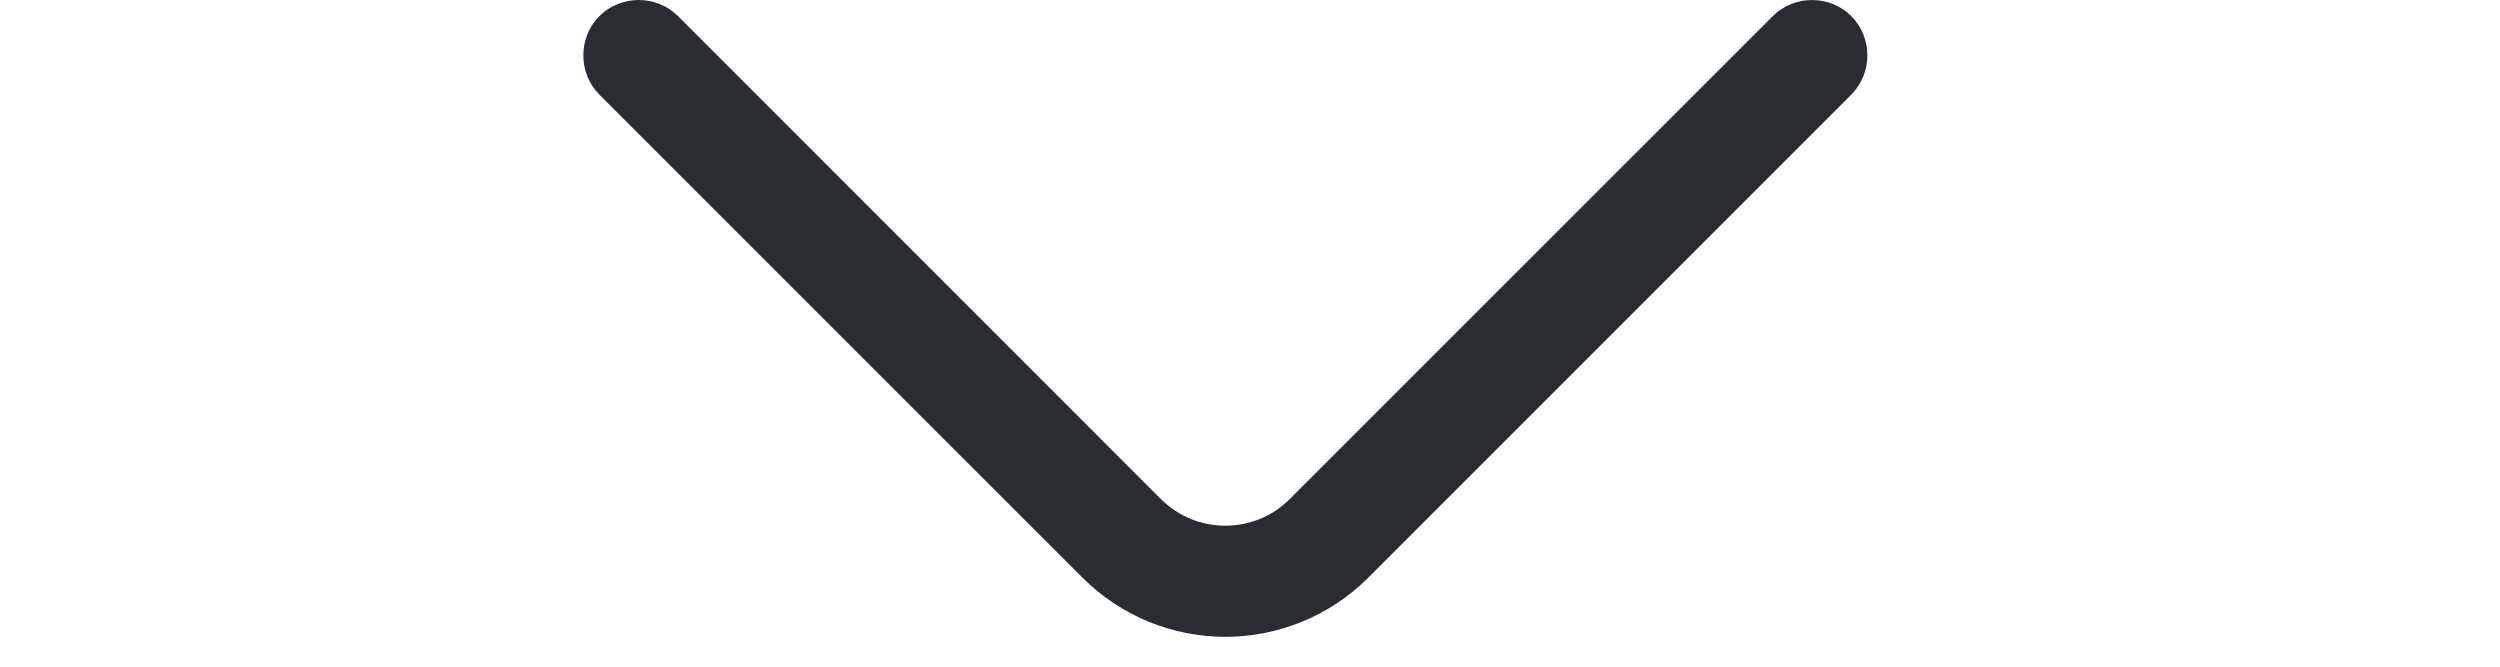
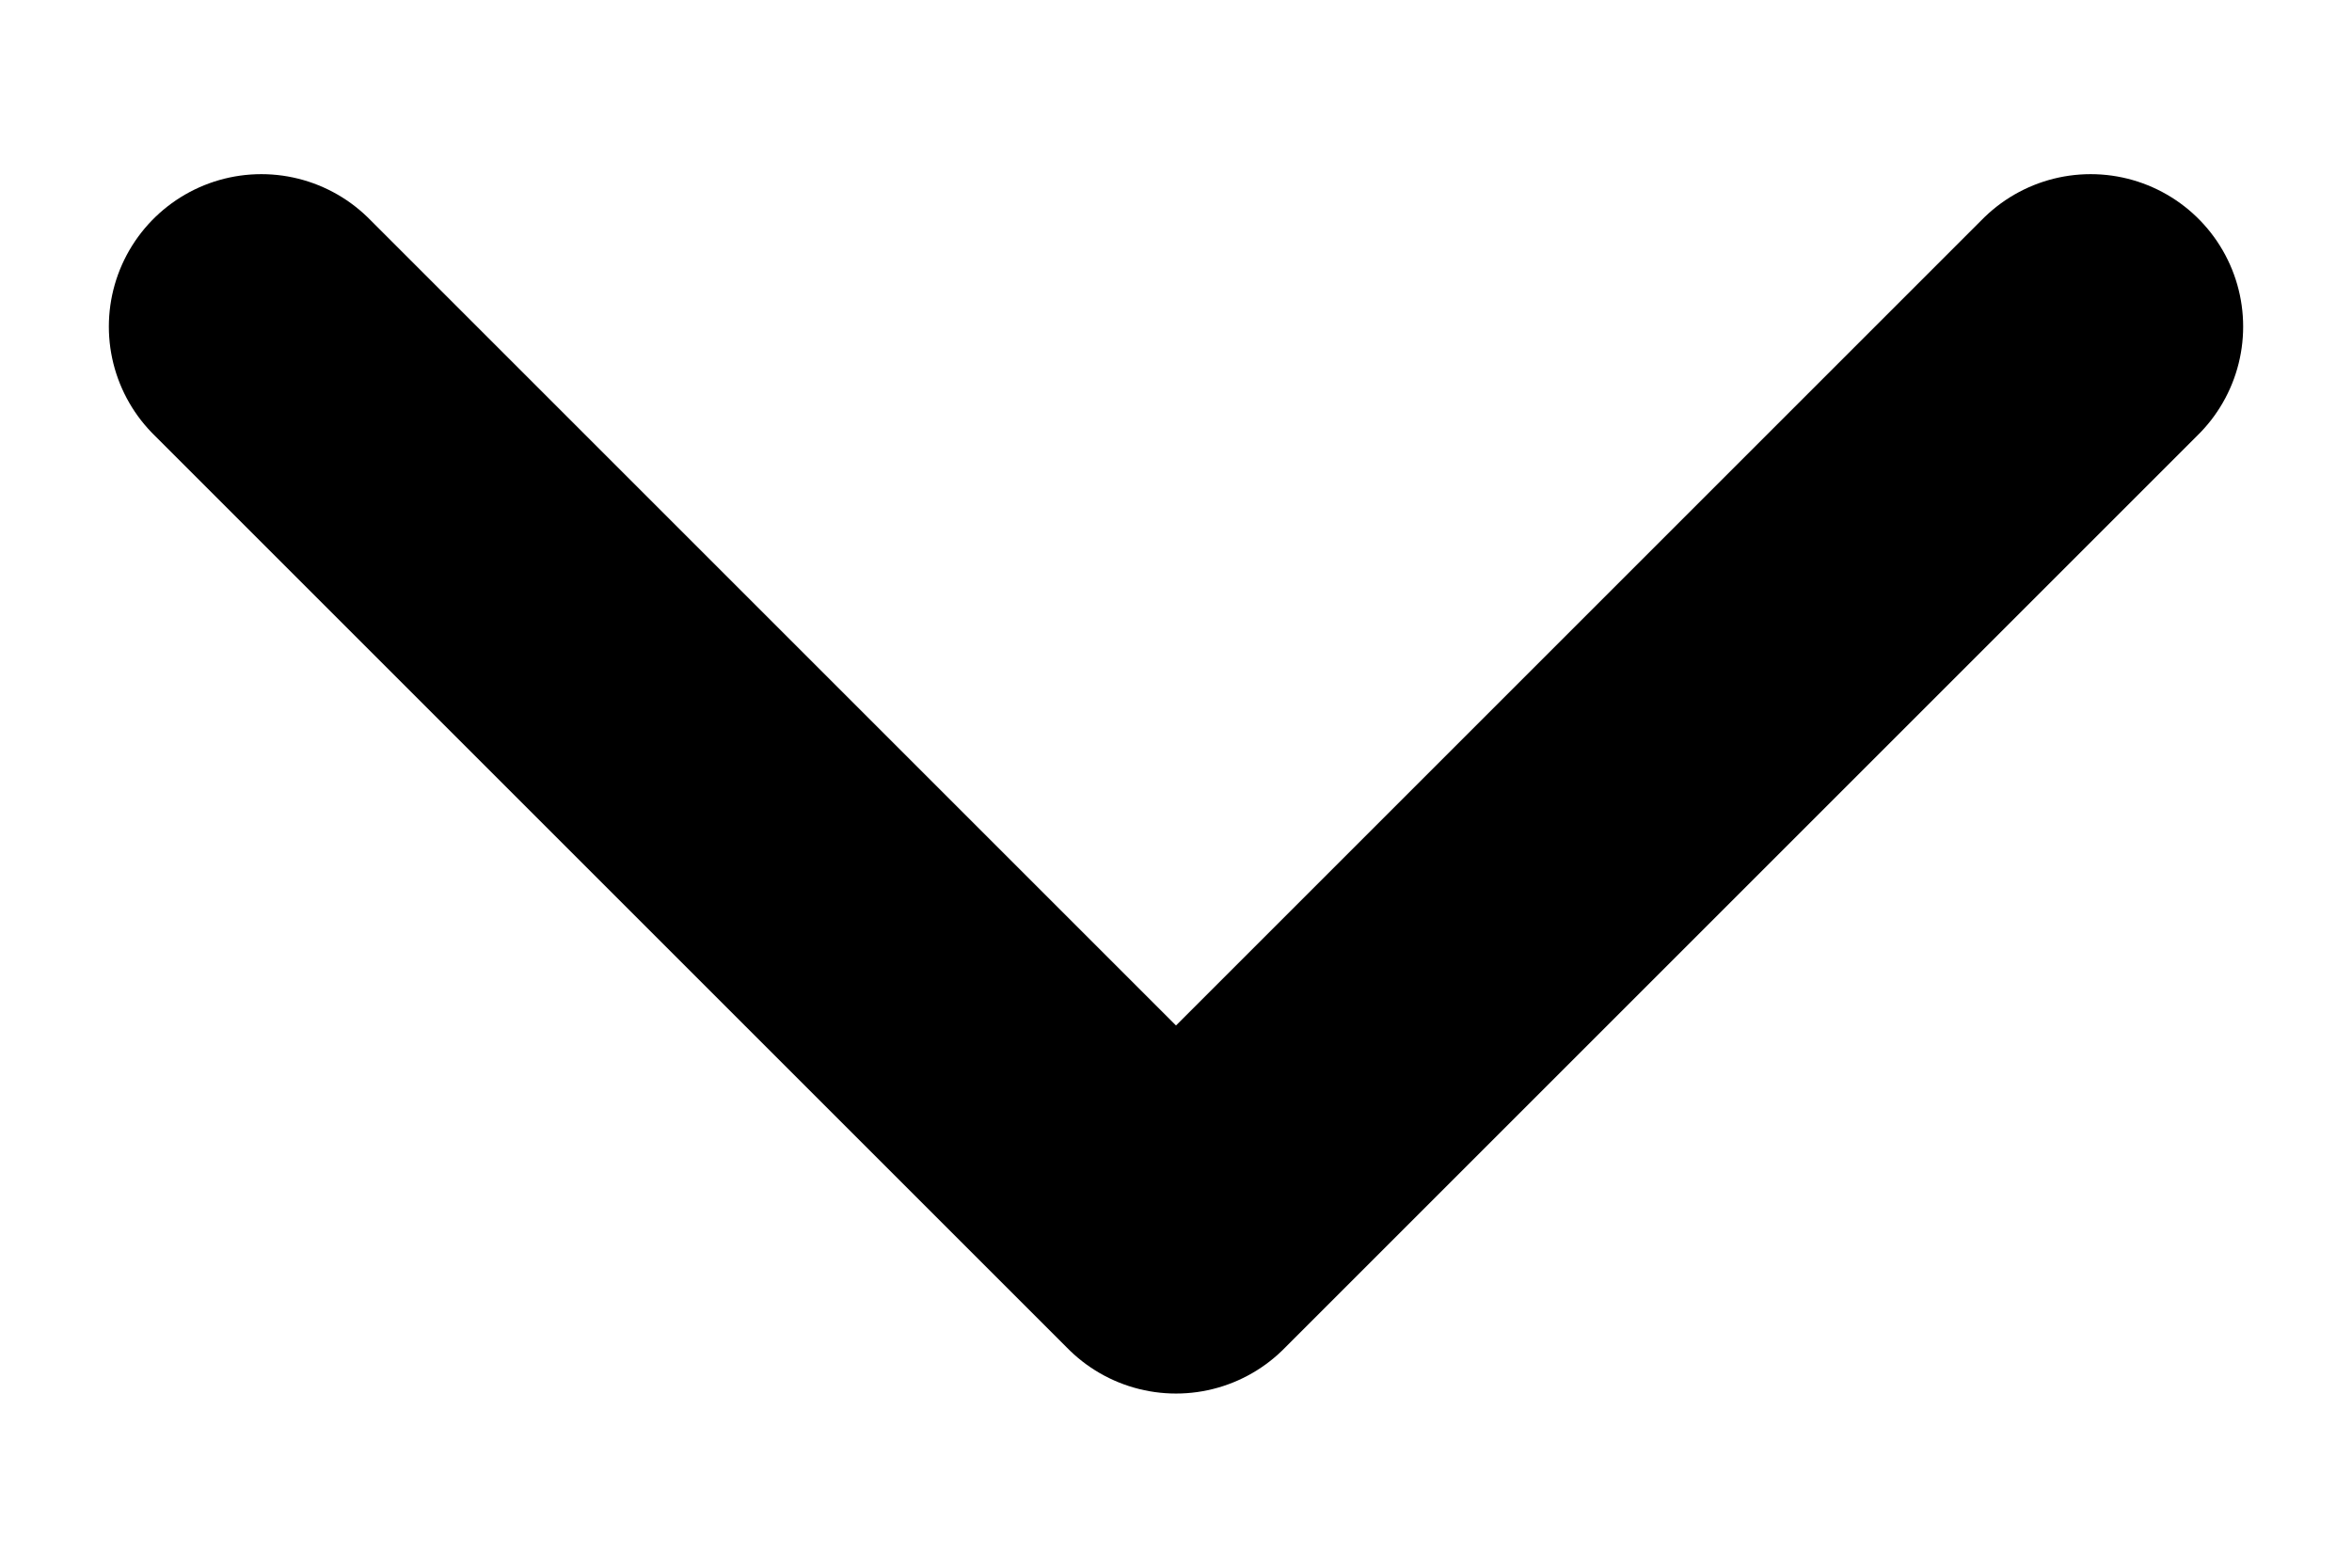
- <svg xmlns="http://www.w3.org/2000/svg" width="15" height="4" viewBox="0 0 18 9" fill="none">
-   <path d="M8.667 8.597C7.967 8.597 7.267 8.327 6.737 7.797L0.217 1.278C-0.072 0.987 -0.072 0.507 0.217 0.217C0.507 -0.072 0.988 -0.072 1.278 0.217L7.797 6.737C8.277 7.217 9.057 7.217 9.537 6.737L16.058 0.217C16.348 -0.072 16.828 -0.072 17.117 0.217C17.407 0.507 17.407 0.987 17.117 1.278L10.598 7.797C10.068 8.327 9.367 8.597 8.667 8.597Z" fill="#292D32" />
+ <svg xmlns="http://www.w3.org/2000/svg" width="9" height="6" viewBox="0 0 9 6" fill="none">
+   <path d="M1 1.25L4.5 4.75L8 1.25" stroke="black" stroke-width="1.167" stroke-linecap="round" stroke-linejoin="round" />
</svg>
